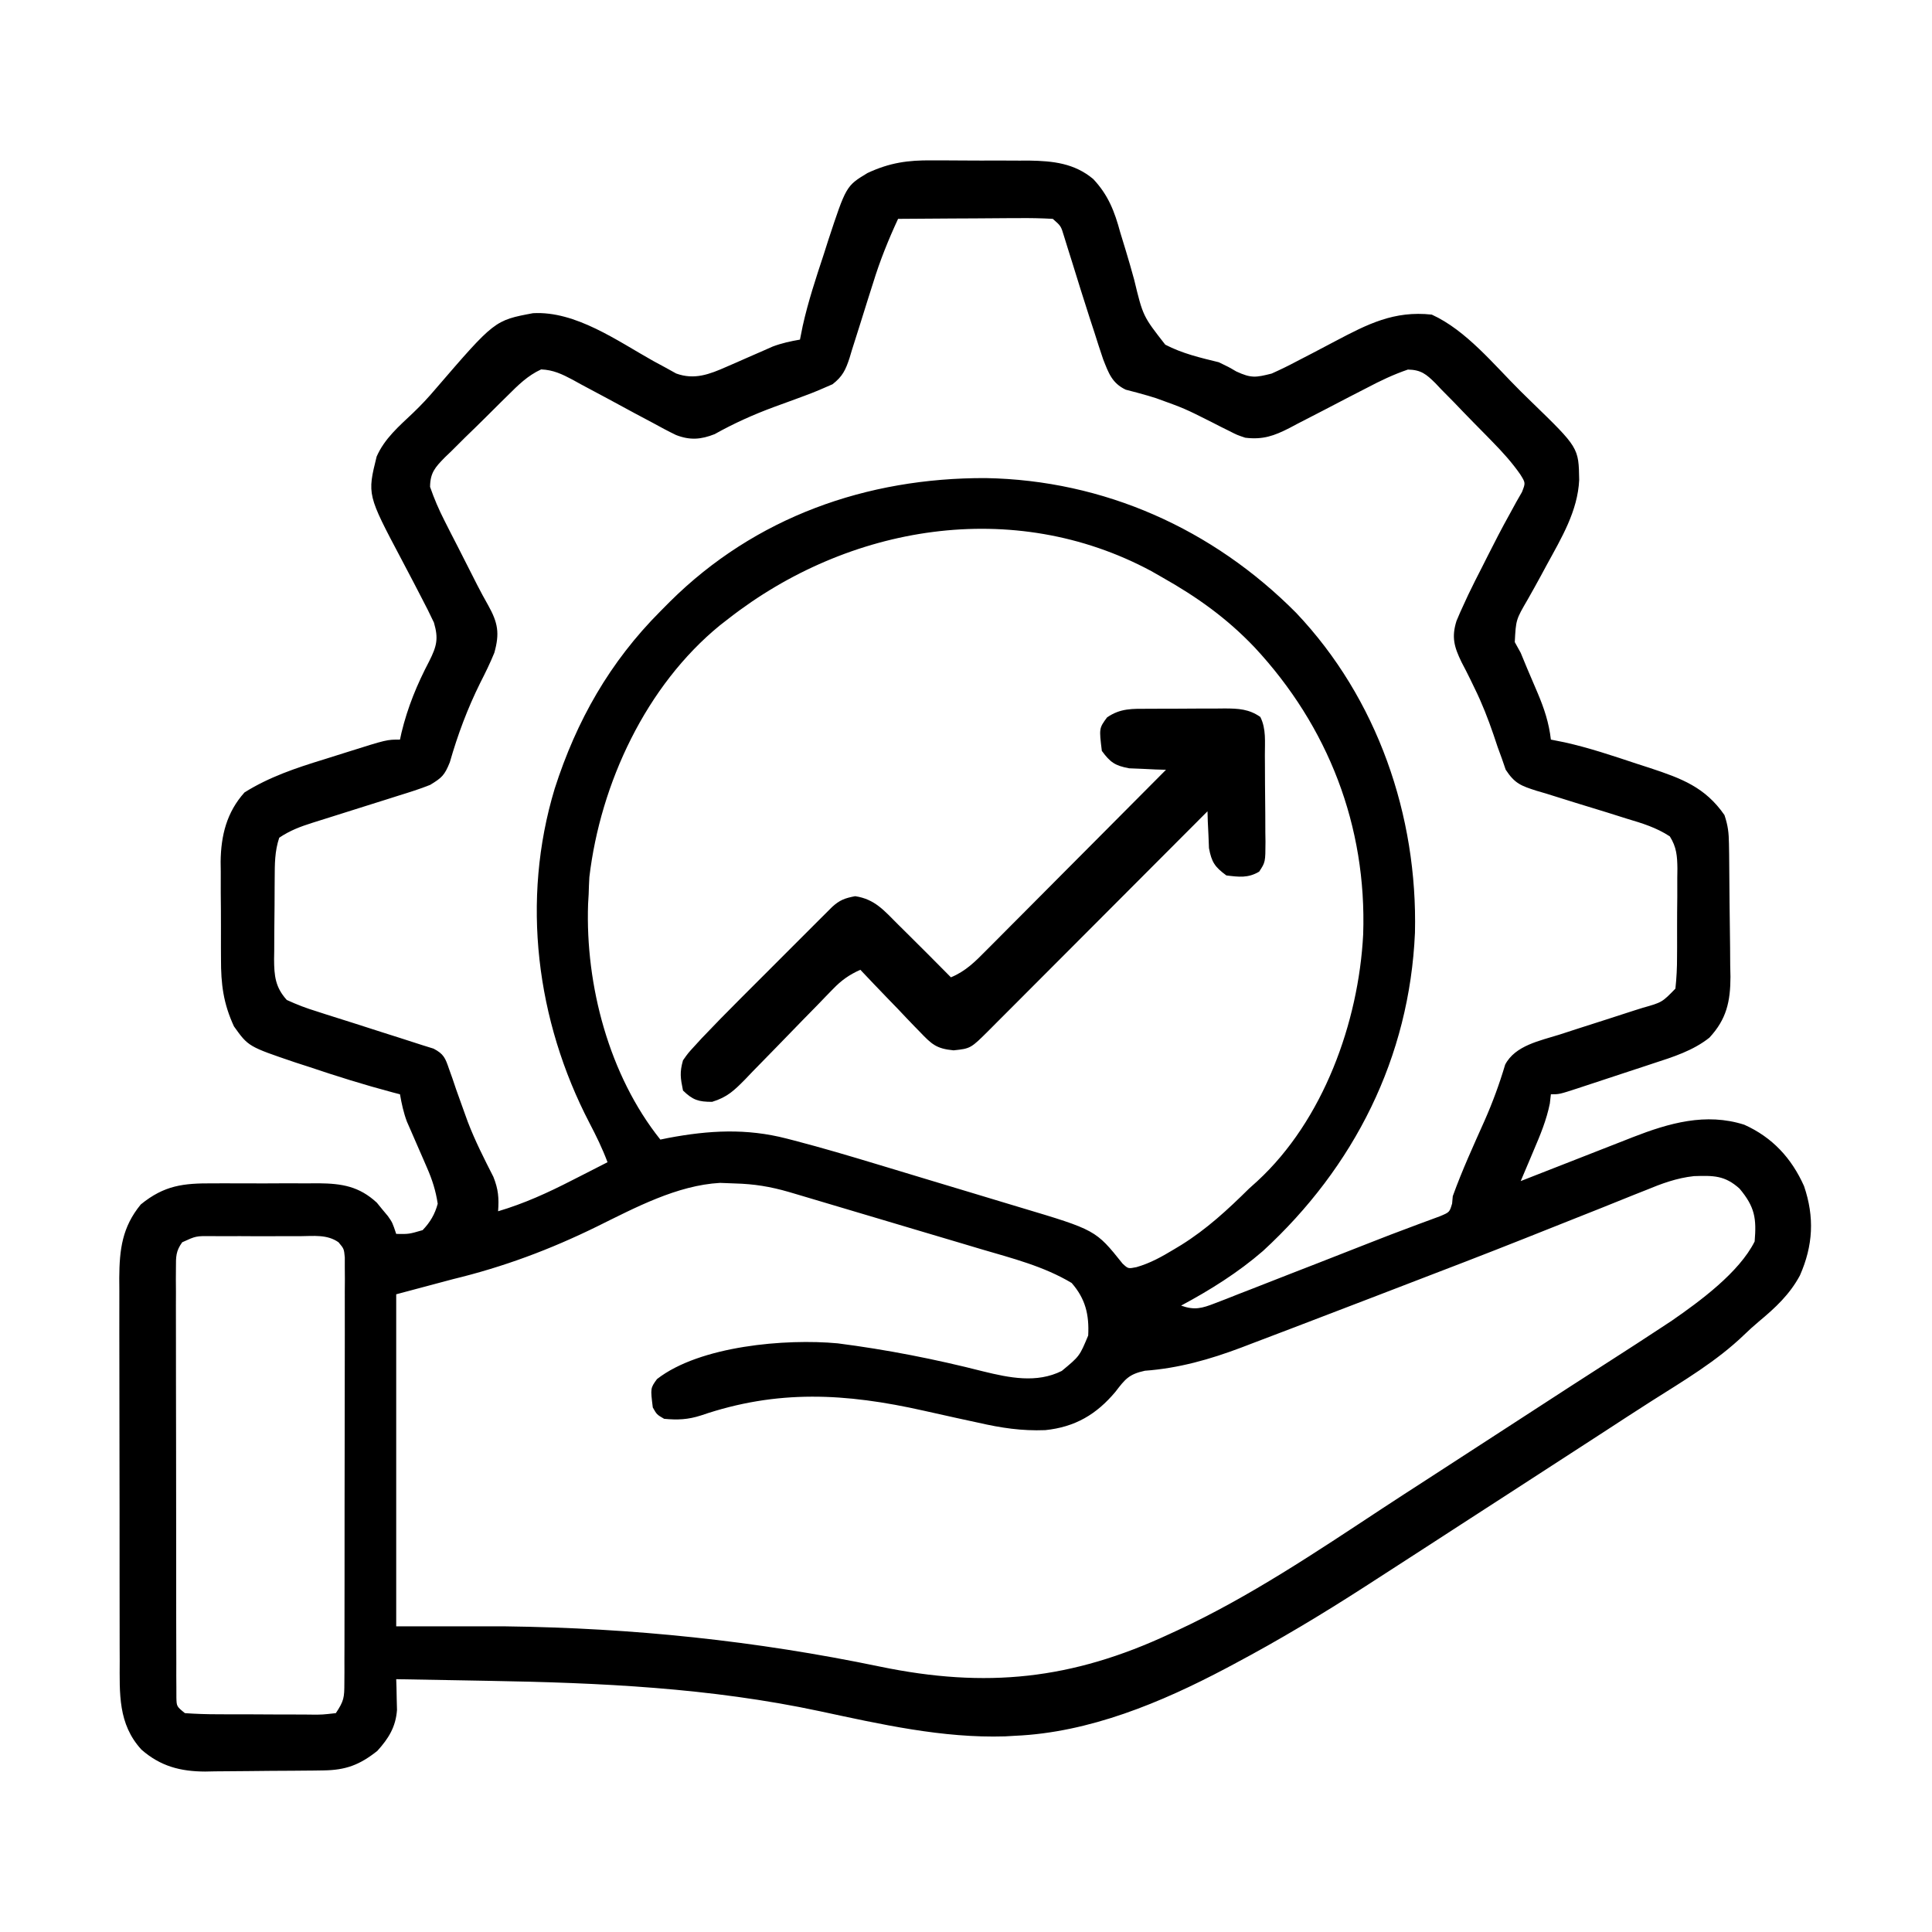
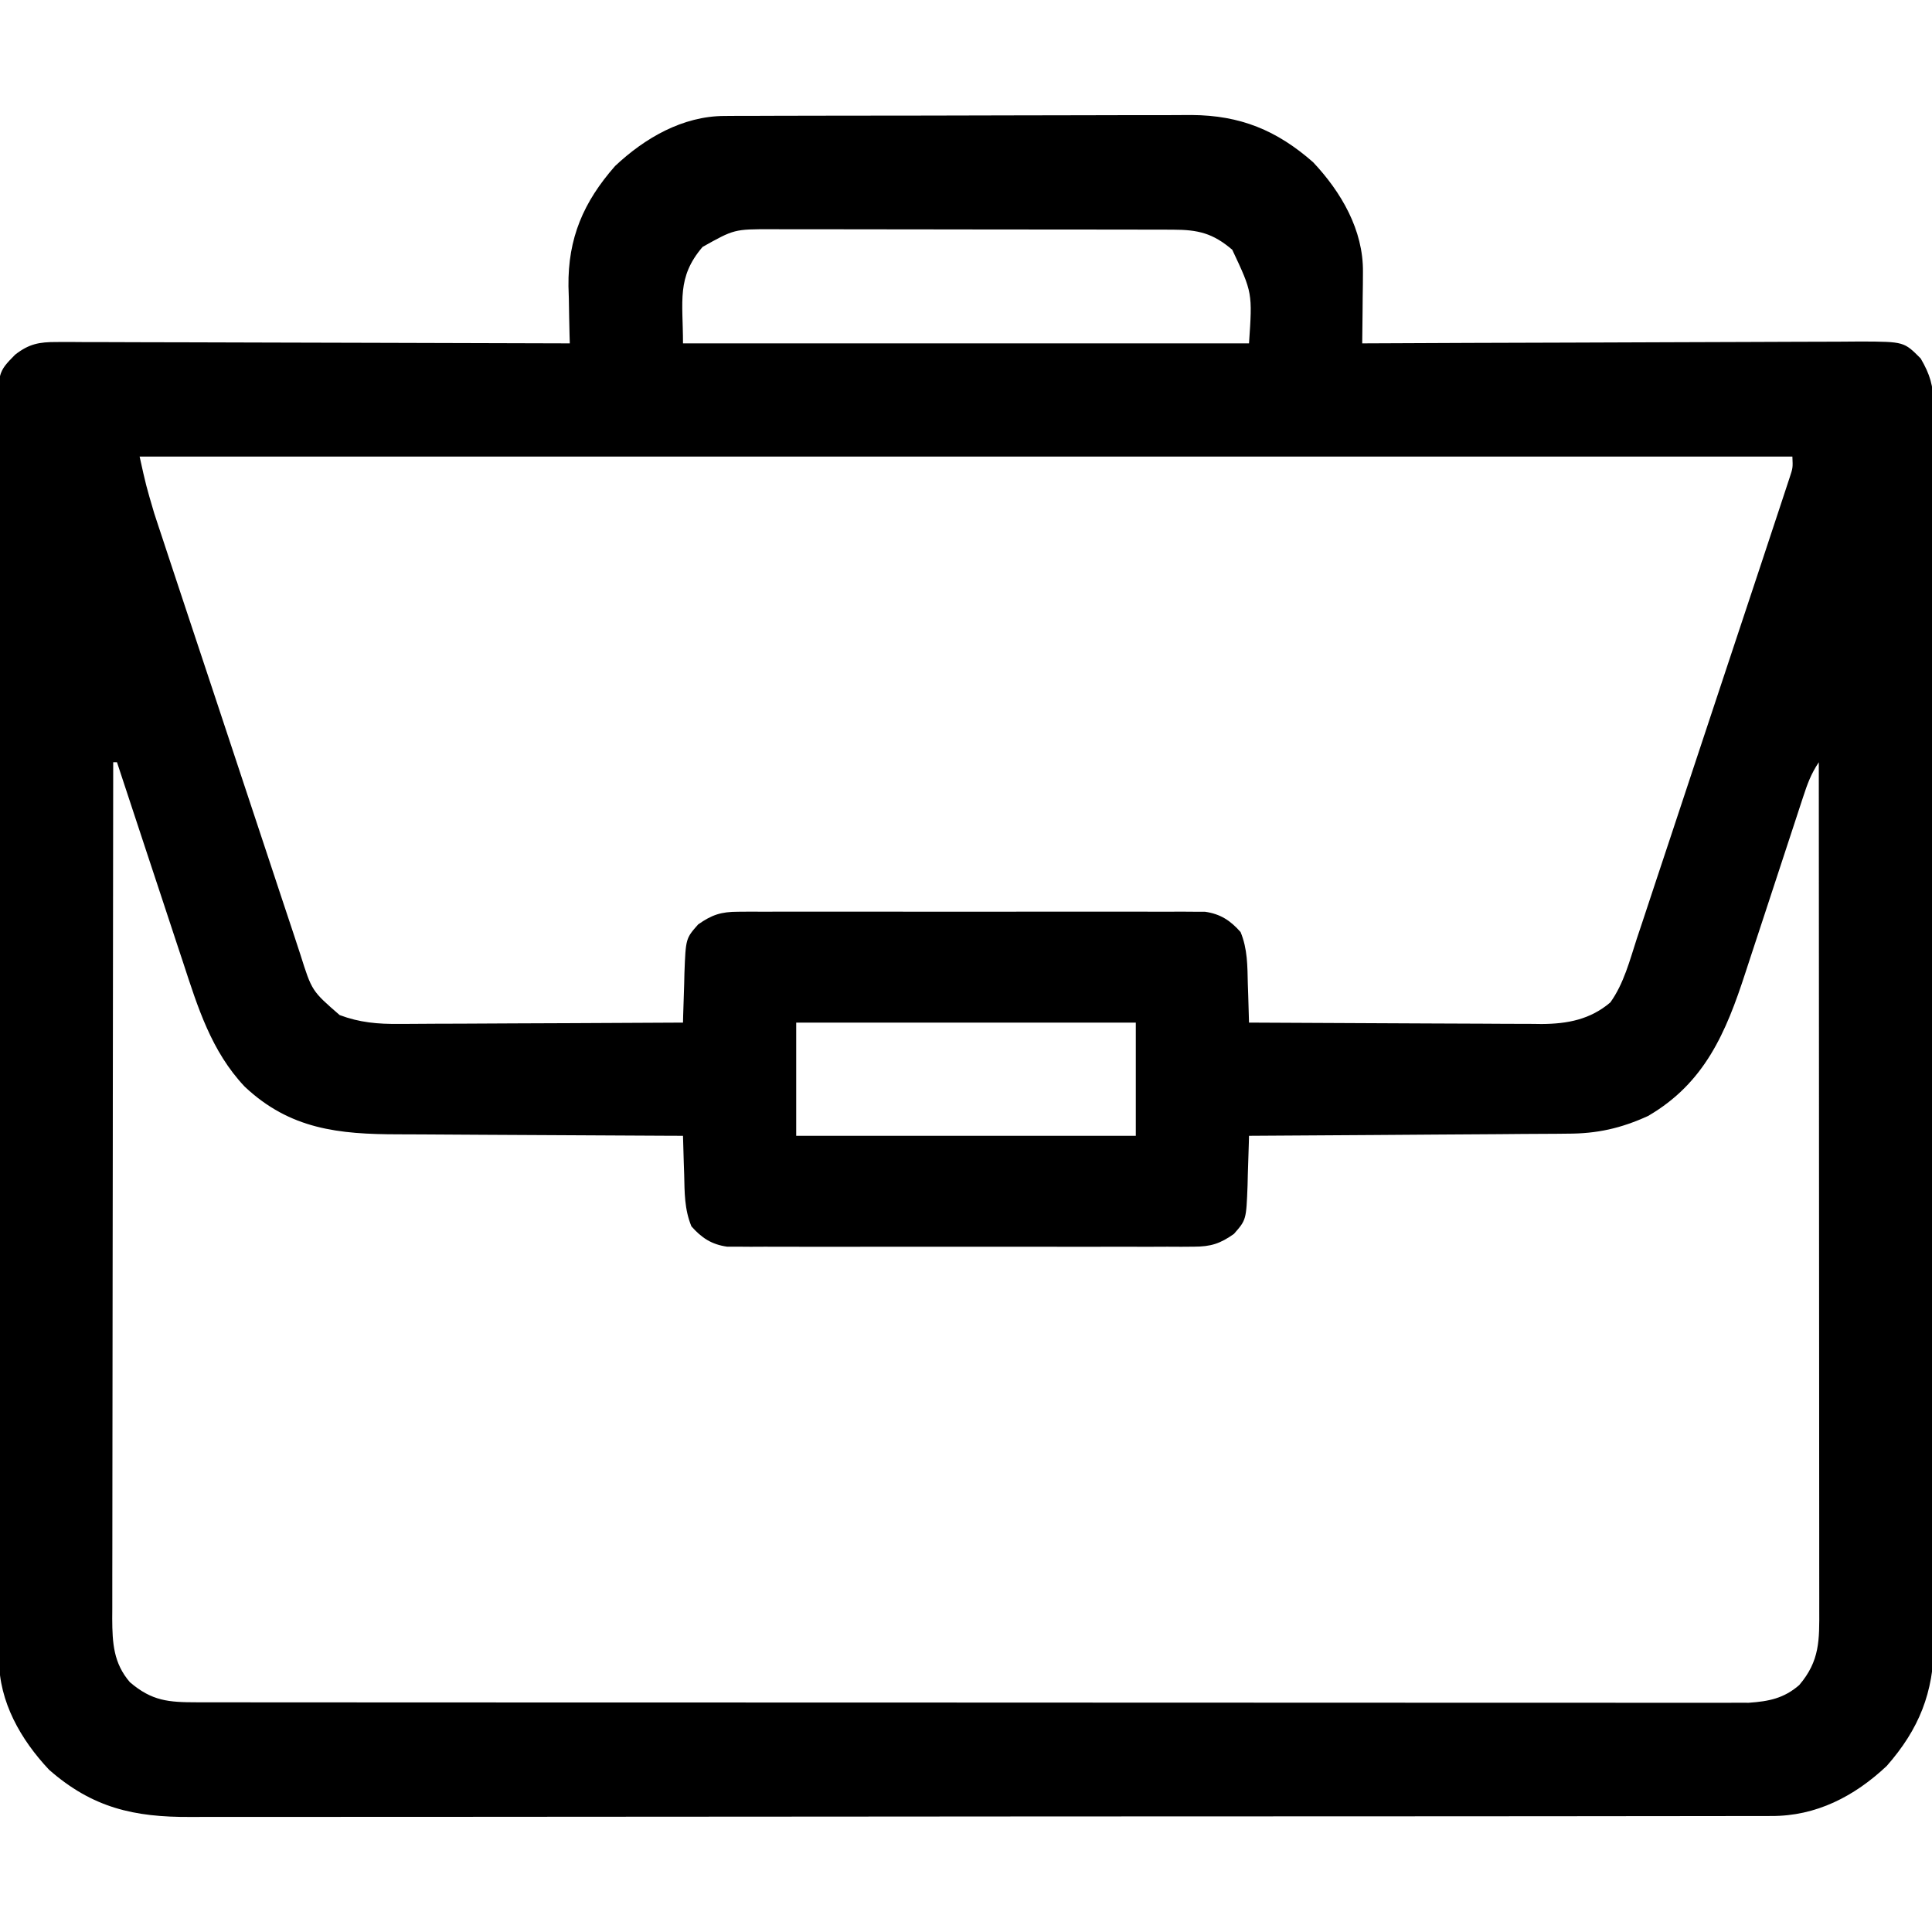
<svg xmlns="http://www.w3.org/2000/svg" version="1.1" width="512" height="512">
-   <path d="M0 0 C1.384 -0.002 1.384 -0.002 2.796 -0.004 C4.733 -0.003 6.67 0.009 8.607 0.03 C11.554 0.059 14.5 0.05 17.447 0.037 C19.34 0.043 21.232 0.052 23.125 0.062 C24.432 0.058 24.432 0.058 25.765 0.054 C32.067 0.15 37.755 0.767 42.724 4.951 C46.702 9.189 48.373 13.529 49.863 19.062 C50.36 20.699 50.861 22.335 51.363 23.971 C52.127 26.514 52.871 29.057 53.564 31.62 C55.893 41.279 55.893 41.279 61.804 48.837 C66.33 51.188 71.068 52.295 75.996 53.496 C78.588 54.742 78.588 54.742 80.621 55.934 C84.605 57.778 85.814 57.545 89.996 56.496 C92.344 55.444 94.568 54.363 96.828 53.152 C98.135 52.476 99.441 51.8 100.748 51.125 C102.778 50.064 104.805 48.998 106.829 47.925 C115.407 43.398 122.43 39.78 132.434 40.871 C141.597 45.051 148.884 54.148 155.985 61.19 C156.959 62.152 157.937 63.11 158.92 64.063 C171.36 76.136 171.36 76.136 171.496 84.684 C171.112 92.938 166.793 100.074 162.922 107.168 C162.097 108.695 162.097 108.695 161.255 110.253 C160.134 112.313 158.995 114.362 157.835 116.399 C154.733 121.73 154.733 121.73 154.426 127.66 C154.944 128.596 155.462 129.532 155.996 130.496 C156.573 131.855 157.136 133.22 157.688 134.59 C158.624 136.803 159.566 139.013 160.518 141.219 C162.244 145.316 163.481 149.037 163.996 153.496 C165.199 153.736 166.401 153.976 167.641 154.223 C174.127 155.667 180.384 157.775 186.684 159.871 C188.479 160.451 188.479 160.451 190.311 161.043 C198.598 163.792 204.87 166.092 209.996 173.496 C210.941 176.332 211.143 178.171 211.189 181.116 C211.213 182.518 211.213 182.518 211.238 183.949 C211.282 188.23 211.323 192.51 211.346 196.791 C211.363 199.044 211.39 201.297 211.428 203.55 C211.483 206.807 211.505 210.063 211.52 213.32 C211.542 214.32 211.565 215.319 211.588 216.348 C211.569 222.907 210.553 227.599 205.996 232.496 C201.657 235.939 196.375 237.606 191.164 239.293 C190.446 239.531 189.728 239.77 188.989 240.016 C187.487 240.513 185.983 241.007 184.479 241.498 C182.17 242.251 179.865 243.015 177.561 243.781 C176.095 244.265 174.63 244.748 173.164 245.23 C172.475 245.459 171.785 245.687 171.075 245.922 C166.23 247.496 166.23 247.496 163.996 247.496 C163.905 248.303 163.813 249.11 163.719 249.941 C162.82 254.361 161.202 258.238 159.434 262.371 C158.94 263.547 158.94 263.547 158.436 264.746 C157.628 266.665 156.813 268.581 155.996 270.496 C157.577 269.876 157.577 269.876 159.19 269.243 C163.123 267.7 167.057 266.162 170.992 264.625 C172.691 263.96 174.389 263.295 176.087 262.628 C178.536 261.667 180.987 260.71 183.438 259.754 C184.189 259.458 184.94 259.162 185.714 258.857 C195.278 255.137 205.05 252.301 215.246 255.559 C222.703 258.907 227.777 264.422 231.086 271.824 C233.889 280.053 233.493 287.563 229.996 295.496 C227.299 300.535 223.477 304.076 219.121 307.703 C217.77 308.843 216.452 310.025 215.184 311.258 C207.883 318.279 199.198 323.378 190.687 328.782 C186.373 331.53 182.092 334.328 177.809 337.121 C169.572 342.478 161.324 347.819 153.073 353.153 C150.257 354.974 147.443 356.795 144.628 358.616 C143.208 359.536 141.787 360.455 140.366 361.374 C136.847 363.65 133.33 365.928 129.816 368.211 C125.549 370.982 121.274 373.741 116.996 376.496 C116.235 376.988 115.475 377.479 114.691 377.985 C103.366 385.288 91.899 392.175 79.996 398.496 C79.309 398.862 78.622 399.228 77.915 399.605 C60.738 408.685 41.673 416.651 21.996 417.496 C20.683 417.573 20.683 417.573 19.344 417.652 C2.761 418.165 -13.574 414.445 -29.691 410.996 C-58.802 404.772 -87.888 403.442 -117.566 402.934 C-119.946 402.89 -122.326 402.847 -124.705 402.803 C-130.471 402.697 -136.238 402.595 -142.004 402.496 C-141.979 403.239 -141.955 403.981 -141.929 404.746 C-141.91 405.727 -141.891 406.708 -141.871 407.719 C-141.846 408.688 -141.822 409.658 -141.796 410.656 C-142.126 415.162 -144.021 418.194 -147.004 421.496 C-151.687 425.223 -155.389 426.594 -161.278 426.673 C-162.113 426.686 -162.948 426.699 -163.808 426.712 C-165.15 426.723 -165.15 426.723 -166.52 426.734 C-167.449 426.742 -168.379 426.751 -169.337 426.759 C-171.304 426.773 -173.271 426.783 -175.238 426.791 C-177.241 426.803 -179.245 426.823 -181.249 426.853 C-184.152 426.896 -187.054 426.912 -189.957 426.922 C-190.844 426.939 -191.73 426.957 -192.644 426.975 C-199.207 426.952 -204.513 425.563 -209.531 421.155 C-215.755 414.364 -215.298 406.279 -215.279 397.629 C-215.284 396.451 -215.289 395.273 -215.294 394.059 C-215.306 390.844 -215.308 387.629 -215.305 384.414 C-215.304 381.723 -215.309 379.032 -215.314 376.341 C-215.325 369.988 -215.326 363.636 -215.32 357.283 C-215.314 350.746 -215.326 344.208 -215.347 337.671 C-215.365 332.043 -215.371 326.414 -215.368 320.786 C-215.366 317.431 -215.37 314.077 -215.382 310.722 C-215.395 306.979 -215.388 303.236 -215.376 299.492 C-215.384 298.391 -215.392 297.29 -215.399 296.156 C-215.348 288.625 -214.631 282.692 -209.691 276.684 C-203.428 271.585 -198.368 271.048 -190.566 271.098 C-189.568 271.095 -188.57 271.092 -187.541 271.089 C-185.437 271.087 -183.332 271.092 -181.228 271.105 C-178.015 271.121 -174.803 271.105 -171.59 271.086 C-169.54 271.088 -167.491 271.092 -165.441 271.098 C-164.485 271.092 -163.529 271.086 -162.543 271.079 C-156.382 271.144 -151.849 271.872 -147.141 276.215 C-146.662 276.803 -146.184 277.39 -145.691 277.996 C-145.2 278.584 -144.709 279.172 -144.203 279.777 C-143.004 281.496 -143.004 281.496 -142.004 284.496 C-138.635 284.553 -138.635 284.553 -135.004 283.496 C-133.01 281.418 -131.749 279.278 -131.004 276.496 C-131.516 273.098 -132.44 270.167 -133.816 267.027 C-134.17 266.209 -134.523 265.39 -134.887 264.547 C-135.255 263.705 -135.624 262.863 -136.004 261.996 C-136.738 260.321 -137.467 258.644 -138.191 256.965 C-138.515 256.227 -138.839 255.489 -139.172 254.729 C-140.063 252.337 -140.567 250.007 -141.004 247.496 C-141.644 247.33 -142.285 247.163 -142.944 246.991 C-150.476 244.99 -157.871 242.677 -165.254 240.184 C-166.952 239.635 -166.952 239.635 -168.684 239.076 C-181.196 234.835 -181.196 234.835 -185.004 229.496 C-187.822 223.388 -188.46 218.3 -188.438 211.625 C-188.443 210.703 -188.448 209.781 -188.453 208.832 C-188.46 206.893 -188.459 204.954 -188.45 203.015 C-188.441 200.07 -188.47 197.127 -188.502 194.182 C-188.504 192.288 -188.503 190.394 -188.5 188.5 C-188.517 187.196 -188.517 187.196 -188.534 185.867 C-188.456 178.937 -186.935 172.755 -182.203 167.494 C-175.64 163.388 -168.597 161.028 -161.245 158.771 C-159.108 158.115 -156.978 157.438 -154.848 156.758 C-144.508 153.496 -144.508 153.496 -141.004 153.496 C-140.869 152.876 -140.733 152.256 -140.594 151.617 C-138.944 144.831 -136.483 138.873 -133.254 132.713 C-131.251 128.729 -130.762 126.74 -132.004 122.496 C-133.059 120.234 -134.181 118.003 -135.348 115.797 C-136.024 114.492 -136.7 113.186 -137.375 111.881 C-138.435 109.848 -139.499 107.818 -140.575 105.793 C-149.686 88.586 -149.686 88.586 -147.191 78.496 C-145.105 73.726 -141.269 70.458 -137.547 66.93 C-135.407 64.882 -133.474 62.818 -131.566 60.559 C-115.923 42.401 -115.923 42.401 -105.754 40.496 C-94.437 39.857 -83.359 47.863 -73.881 53.158 C-72.822 53.73 -71.763 54.302 -70.672 54.891 C-69.726 55.415 -68.78 55.939 -67.805 56.48 C-62.973 58.233 -58.974 56.687 -54.438 54.684 C-53.622 54.33 -52.807 53.977 -51.967 53.613 C-51.133 53.245 -50.3 52.876 -49.441 52.496 C-47.775 51.762 -46.107 51.033 -44.438 50.309 C-43.706 49.985 -42.974 49.661 -42.22 49.328 C-39.835 48.433 -37.511 47.932 -35.004 47.496 C-34.642 45.69 -34.642 45.69 -34.273 43.848 C-32.834 37.389 -30.765 31.149 -28.691 24.871 C-28.313 23.683 -27.935 22.494 -27.545 21.27 C-22.763 6.771 -22.763 6.771 -17.116 3.354 C-11.274 0.625 -6.408 -0.083 0 0 Z M-9.004 15.496 C-11.591 21.073 -13.823 26.613 -15.625 32.488 C-16.09 33.949 -16.555 35.41 -17.021 36.871 C-17.738 39.133 -18.449 41.397 -19.147 43.665 C-19.831 45.883 -20.539 48.092 -21.25 50.301 C-21.452 50.979 -21.655 51.657 -21.863 52.356 C-22.899 55.516 -23.72 57.277 -26.38 59.329 C-28.817 60.413 -31.229 61.451 -33.734 62.363 C-35.064 62.856 -35.064 62.856 -36.42 63.359 C-38.248 64.027 -40.076 64.693 -41.904 65.359 C-47.389 67.395 -52.504 69.683 -57.611 72.547 C-61.231 73.982 -64.156 74.213 -67.846 72.782 C-69.961 71.759 -72.014 70.659 -74.07 69.523 C-75.623 68.699 -77.176 67.874 -78.729 67.049 C-81.155 65.74 -83.579 64.427 -86.003 63.111 C-88.352 61.841 -90.711 60.588 -93.07 59.336 C-93.791 58.937 -94.512 58.538 -95.255 58.127 C-98.063 56.641 -100.395 55.52 -103.598 55.394 C-107.158 57.025 -109.698 59.559 -112.434 62.289 C-113.028 62.873 -113.623 63.456 -114.235 64.058 C-115.486 65.292 -116.731 66.533 -117.972 67.778 C-119.875 69.679 -121.805 71.55 -123.738 73.42 C-124.951 74.625 -126.162 75.831 -127.371 77.039 C-127.951 77.596 -128.531 78.152 -129.129 78.725 C-131.693 81.35 -132.998 82.781 -133.031 86.525 C-131.947 89.659 -130.711 92.533 -129.203 95.488 C-128.355 97.165 -128.355 97.165 -127.49 98.875 C-126.897 100.029 -126.303 101.182 -125.691 102.371 C-125.109 103.517 -124.527 104.663 -123.928 105.844 C-123.074 107.524 -123.074 107.524 -122.203 109.238 C-121.654 110.322 -121.106 111.406 -120.541 112.522 C-119.613 114.317 -118.66 116.098 -117.659 117.853 C-115.033 122.539 -114.547 125.314 -116.004 130.496 C-117.113 133.24 -118.41 135.861 -119.754 138.496 C-123.152 145.367 -125.688 152.157 -127.801 159.52 C-129.192 162.96 -129.882 163.594 -133.004 165.496 C-135.751 166.597 -138.557 167.471 -141.383 168.344 C-142.191 168.601 -143 168.858 -143.833 169.124 C-146.408 169.943 -148.987 170.751 -151.566 171.559 C-154.149 172.37 -156.731 173.184 -159.311 174.004 C-160.914 174.513 -162.519 175.018 -164.125 175.517 C-167.437 176.566 -170.094 177.556 -173.004 179.496 C-174.214 183.128 -174.185 186.487 -174.207 190.27 C-174.213 191.03 -174.218 191.791 -174.224 192.575 C-174.234 194.184 -174.24 195.793 -174.244 197.401 C-174.254 199.855 -174.285 202.308 -174.316 204.762 C-174.323 206.327 -174.328 207.892 -174.332 209.457 C-174.344 210.187 -174.357 210.918 -174.369 211.67 C-174.35 216.134 -174.04 219.14 -171.004 222.496 C-168.291 223.742 -165.842 224.677 -163.012 225.539 C-161.837 225.921 -161.837 225.921 -160.639 226.31 C-158.141 227.119 -155.635 227.902 -153.129 228.684 C-150.632 229.482 -148.136 230.285 -145.64 231.089 C-144.089 231.586 -142.536 232.08 -140.982 232.568 C-138.985 233.198 -136.994 233.845 -135.004 234.496 C-134.05 234.793 -133.095 235.089 -132.112 235.395 C-129.4 236.811 -128.99 237.894 -128.012 240.758 C-127.702 241.623 -127.393 242.488 -127.074 243.379 C-126.762 244.304 -126.45 245.23 -126.129 246.184 C-125.449 248.097 -124.764 250.008 -124.074 251.918 C-123.733 252.863 -123.392 253.809 -123.04 254.783 C-121.12 259.811 -118.696 264.576 -116.254 269.367 C-114.936 272.665 -114.749 274.981 -115.004 278.496 C-108.098 276.447 -101.838 273.598 -95.441 270.309 C-94.528 269.845 -93.615 269.382 -92.674 268.904 C-90.448 267.774 -88.224 266.638 -86.004 265.496 C-87.348 261.898 -88.99 258.532 -90.771 255.131 C-104.902 227.97 -108.954 196.08 -100.004 166.496 C-94.208 148.442 -85.407 132.944 -72.004 119.496 C-71.165 118.65 -70.326 117.805 -69.461 116.934 C-46.86 94.512 -17.33 84.091 14.196 84.193 C45.589 84.745 74.41 97.662 96.491 119.909 C118.011 142.602 128.711 173.652 127.975 204.679 C126.536 237.74 111.893 266.766 87.696 289.021 C81.127 294.722 73.65 299.402 65.996 303.496 C69.558 304.766 71.509 304.226 74.986 302.869 C75.978 302.488 76.97 302.107 77.993 301.714 C79.597 301.078 79.597 301.078 81.234 300.43 C82.904 299.783 82.904 299.783 84.607 299.123 C88.178 297.737 91.743 296.335 95.309 294.934 C97.668 294.015 100.028 293.098 102.389 292.182 C106.915 290.423 111.435 288.65 115.952 286.867 C119.613 285.422 123.281 284.008 126.974 282.645 C127.687 282.377 128.399 282.109 129.133 281.833 C130.937 281.156 132.746 280.493 134.555 279.832 C137.143 278.75 137.143 278.75 137.819 276.46 C137.907 275.488 137.907 275.488 137.996 274.496 C140.451 267.686 143.474 261.087 146.424 254.481 C148.571 249.622 150.365 244.73 151.879 239.633 C154.54 234.543 161.12 233.305 166.254 231.684 C167.865 231.16 169.475 230.637 171.086 230.113 C173.611 229.301 176.137 228.491 178.664 227.685 C181.113 226.9 183.558 226.105 186.004 225.309 C186.76 225.071 187.516 224.833 188.296 224.589 C193.466 223.128 193.466 223.128 196.996 219.496 C197.307 216.602 197.44 213.927 197.43 211.031 C197.435 210.202 197.44 209.372 197.446 208.517 C197.452 206.763 197.451 205.008 197.442 203.254 C197.434 200.572 197.462 197.891 197.494 195.209 C197.496 193.504 197.495 191.799 197.492 190.094 C197.509 188.892 197.509 188.892 197.526 187.666 C197.485 184.348 197.304 181.985 195.516 179.148 C191.941 176.805 188.257 175.686 184.18 174.473 C182.429 173.921 180.678 173.369 178.928 172.816 C176.176 171.963 173.423 171.118 170.665 170.283 C167.997 169.47 165.338 168.63 162.68 167.785 C161.855 167.544 161.03 167.303 160.18 167.055 C156.112 165.747 154.432 165.162 152.022 161.479 C151.684 160.495 151.345 159.51 150.996 158.496 C150.631 157.501 150.266 156.506 149.891 155.48 C149.534 154.413 149.176 153.346 148.809 152.246 C147.347 147.979 145.779 143.946 143.789 139.898 C143.411 139.116 143.033 138.333 142.643 137.526 C141.895 135.998 141.122 134.48 140.323 132.978 C138.378 128.966 137.624 126.398 138.977 122.066 C139.61 120.526 140.285 119.002 140.996 117.496 C141.36 116.707 141.723 115.918 142.098 115.106 C143.292 112.608 144.542 110.145 145.809 107.684 C146.247 106.812 146.686 105.941 147.137 105.043 C149.061 101.228 151.007 97.437 153.09 93.707 C153.657 92.668 154.224 91.629 154.809 90.559 C155.31 89.683 155.811 88.808 156.328 87.906 C157.292 85.464 157.292 85.464 155.885 83.22 C153.672 80.029 151.151 77.271 148.445 74.504 C147.909 73.954 147.372 73.404 146.82 72.837 C145.689 71.683 144.555 70.531 143.418 69.383 C141.683 67.621 139.974 65.836 138.264 64.051 C137.159 62.93 136.053 61.81 134.945 60.691 C134.439 60.155 133.932 59.619 133.411 59.066 C130.967 56.652 129.604 55.509 126.113 55.433 C122.264 56.746 118.774 58.415 115.184 60.312 C113.681 61.084 112.178 61.856 110.676 62.627 C108.33 63.843 105.987 65.063 103.646 66.288 C101.372 67.473 99.091 68.643 96.809 69.812 C95.768 70.366 95.768 70.366 94.706 70.93 C90.644 73.002 87.664 74.069 82.996 73.496 C80.825 72.765 80.825 72.765 78.816 71.738 C78.06 71.363 77.303 70.989 76.524 70.603 C75.731 70.196 74.938 69.79 74.121 69.371 C66.93 65.75 66.93 65.75 59.371 63.02 C58.294 62.689 58.294 62.689 57.195 62.352 C55.246 61.783 53.282 61.27 51.316 60.762 C47.677 59.012 46.789 56.368 45.344 52.711 C44.532 50.316 43.75 47.91 42.996 45.496 C42.601 44.291 42.207 43.085 41.8 41.843 C40.199 36.906 38.661 31.949 37.127 26.99 C36.75 25.792 36.373 24.594 35.984 23.359 C35.65 22.28 35.315 21.2 34.97 20.087 C34.156 17.381 34.156 17.381 31.996 15.496 C28.911 15.321 25.916 15.265 22.832 15.301 C21.925 15.304 21.018 15.306 20.083 15.309 C17.179 15.321 14.275 15.346 11.371 15.371 C9.405 15.381 7.439 15.39 5.473 15.398 C0.647 15.421 -4.178 15.455 -9.004 15.496 Z M-54.004 121.496 C-54.722 122.053 -55.44 122.61 -56.18 123.184 C-75.798 139.191 -87.871 165.098 -90.816 189.934 C-90.902 191.453 -90.965 192.974 -91.004 194.496 C-91.079 195.78 -91.079 195.78 -91.156 197.09 C-91.896 218.622 -85.582 242.503 -72.004 259.496 C-71.3 259.352 -70.596 259.207 -69.871 259.059 C-59.118 257.037 -49.205 256.474 -38.533 259.23 C-37.842 259.409 -37.151 259.587 -36.439 259.77 C-29.003 261.712 -21.64 263.894 -14.285 266.121 C-12.847 266.554 -11.41 266.987 -9.972 267.42 C-6.993 268.319 -4.015 269.22 -1.038 270.123 C2.756 271.274 6.554 272.414 10.352 273.552 C13.308 274.439 16.262 275.333 19.216 276.229 C20.615 276.652 22.016 277.073 23.416 277.492 C43.368 283.461 43.368 283.461 50.496 292.371 C51.973 293.739 51.973 293.739 54.148 293.309 C57.785 292.271 60.845 290.561 64.059 288.621 C64.715 288.225 65.372 287.83 66.049 287.422 C72.805 283.209 78.354 278.071 83.996 272.496 C84.723 271.841 85.45 271.186 86.199 270.512 C103.673 254.414 113.038 228.438 114.25 205.168 C115.24 176.442 105.001 150.014 85.461 129.036 C78.14 121.343 70.24 115.703 60.996 110.496 C60.04 109.95 59.083 109.403 58.098 108.84 C21.517 89.197 -22.165 96.597 -54.004 121.496 Z M189.031 272.949 C188.1 273.317 187.169 273.684 186.21 274.063 C183.153 275.274 180.106 276.51 177.059 277.746 C174.903 278.604 172.746 279.46 170.588 280.314 C166.051 282.111 161.517 283.915 156.985 285.724 C146.609 289.853 136.182 293.849 125.755 297.847 C122.539 299.081 119.325 300.318 116.112 301.556 C110.077 303.879 104.037 306.19 97.996 308.496 C96.92 308.908 95.843 309.32 94.734 309.745 C91.482 310.987 88.228 312.223 84.973 313.457 C83.99 313.833 83.007 314.21 81.994 314.598 C73.636 317.751 65.354 320.106 56.398 320.758 C52.203 321.668 51.191 322.946 48.621 326.309 C43.581 332.33 37.903 335.685 29.996 336.496 C23.764 336.74 18.321 335.913 12.258 334.527 C10.365 334.117 8.473 333.706 6.58 333.297 C3.648 332.653 0.717 332.004 -2.211 331.341 C-22.89 326.691 -40.991 325.668 -61.254 332.609 C-64.678 333.713 -67.429 333.833 -71.004 333.496 C-72.941 332.371 -72.941 332.371 -74.004 330.496 C-74.644 325.376 -74.644 325.376 -72.891 322.965 C-61.546 314.133 -38.755 312.214 -25.004 313.496 C-12.012 315.161 0.824 317.681 13.513 320.921 C20.501 322.634 27.736 324.126 34.371 320.809 C39.089 316.912 39.089 316.912 41.379 311.422 C41.661 305.886 40.662 301.703 36.996 297.496 C29.584 293.062 21.269 290.971 13.043 288.547 C11.494 288.085 9.946 287.622 8.398 287.159 C4.344 285.948 0.288 284.745 -3.769 283.545 C-7.084 282.563 -10.397 281.574 -13.709 280.585 C-20.555 278.542 -27.401 276.502 -34.251 274.474 C-35.462 274.115 -36.672 273.756 -37.919 273.387 C-42.879 271.955 -47.114 271.255 -52.316 271.121 C-53.591 271.072 -54.866 271.023 -56.18 270.973 C-67.575 271.601 -78.7 277.552 -88.757 282.515 C-101.215 288.631 -113.499 293.228 -127.004 296.496 C-131.954 297.816 -136.904 299.136 -142.004 300.496 C-142.004 329.536 -142.004 358.576 -142.004 388.496 C-132.434 388.496 -122.864 388.496 -113.004 388.496 C-79.239 388.935 -46.858 392.297 -13.808 399.16 C14.313 404.982 36.996 402.622 62.996 390.496 C63.679 390.182 64.362 389.867 65.065 389.543 C84.198 380.643 101.764 368.818 119.344 357.239 C123.111 354.763 126.896 352.315 130.684 349.871 C136.795 345.923 142.897 341.963 148.996 337.996 C155.221 333.948 161.449 329.904 167.684 325.871 C168.369 325.427 169.054 324.983 169.76 324.526 C173.316 322.224 176.877 319.931 180.445 317.648 C184.647 314.958 188.83 312.241 192.996 309.496 C194.004 308.832 195.012 308.168 196.051 307.484 C203.444 302.373 213.886 294.716 217.996 286.496 C218.505 280.389 218.074 277.366 213.996 272.496 C210.059 268.943 207.051 269.028 201.92 269.18 C197.288 269.681 193.313 271.175 189.031 272.949 Z M-198.717 286.712 C-200.42 289.073 -200.379 290.538 -200.378 293.437 C-200.385 294.456 -200.392 295.476 -200.399 296.526 C-200.392 297.643 -200.384 298.761 -200.376 299.912 C-200.38 301.09 -200.384 302.267 -200.387 303.48 C-200.394 306.71 -200.387 309.939 -200.374 313.168 C-200.363 316.545 -200.367 319.922 -200.369 323.299 C-200.37 328.969 -200.358 334.639 -200.34 340.309 C-200.319 346.87 -200.315 353.43 -200.322 359.99 C-200.327 366.297 -200.322 372.603 -200.31 378.909 C-200.306 381.595 -200.305 384.281 -200.307 386.968 C-200.307 390.715 -200.295 394.462 -200.279 398.209 C-200.281 399.329 -200.284 400.448 -200.286 401.602 C-200.279 402.618 -200.272 403.635 -200.265 404.682 C-200.263 405.569 -200.26 406.455 -200.258 407.369 C-200.2 409.712 -200.2 409.712 -198.004 411.496 C-195.014 411.708 -192.12 411.8 -189.129 411.797 C-188.249 411.801 -187.368 411.805 -186.461 411.81 C-184.599 411.816 -182.736 411.816 -180.873 411.812 C-178.015 411.809 -175.158 411.832 -172.301 411.857 C-170.493 411.86 -168.686 411.86 -166.879 411.859 C-165.591 411.873 -165.591 411.873 -164.278 411.887 C-161.623 411.902 -161.623 411.902 -158.004 411.496 C-155.838 408.247 -155.752 407.353 -155.743 403.6 C-155.733 402.086 -155.733 402.086 -155.722 400.541 C-155.724 399.434 -155.727 398.328 -155.729 397.188 C-155.724 396.021 -155.719 394.855 -155.714 393.654 C-155.7 389.789 -155.701 385.924 -155.703 382.059 C-155.7 380.056 -155.697 378.054 -155.694 376.052 C-155.683 369.756 -155.682 363.461 -155.688 357.165 C-155.694 350.667 -155.682 344.17 -155.661 337.672 C-155.643 332.095 -155.637 326.517 -155.64 320.94 C-155.642 317.608 -155.638 314.277 -155.626 310.945 C-155.613 307.231 -155.62 303.518 -155.632 299.805 C-155.624 298.698 -155.616 297.592 -155.608 296.451 C-155.619 294.937 -155.619 294.937 -155.63 293.392 C-155.629 292.075 -155.629 292.075 -155.629 290.731 C-155.843 288.441 -155.843 288.441 -157.291 286.714 C-160.302 284.573 -163.94 285.071 -167.504 285.098 C-168.752 285.093 -168.752 285.093 -170.025 285.089 C-171.784 285.087 -173.542 285.092 -175.301 285.105 C-177.994 285.121 -180.686 285.105 -183.379 285.086 C-185.087 285.088 -186.796 285.092 -188.504 285.098 C-189.31 285.092 -190.117 285.086 -190.947 285.079 C-195.071 285.043 -195.071 285.043 -198.717 286.712 Z " fill="#000000" transform="translate(247.0039,42.50391)" />
-   <path d="M0 0 C0.72 -0.003 1.44 -0.007 2.182 -0.01 C3.707 -0.015 5.232 -0.017 6.757 -0.017 C9.085 -0.02 11.414 -0.038 13.742 -0.057 C15.224 -0.06 16.706 -0.062 18.188 -0.062 C18.882 -0.07 19.577 -0.077 20.293 -0.084 C23.916 -0.067 26.705 0.059 29.727 2.168 C31.325 5.365 30.911 8.839 30.93 12.352 C30.935 13.163 30.941 13.974 30.947 14.81 C30.956 16.527 30.963 18.245 30.967 19.962 C30.977 22.592 31.008 25.22 31.039 27.85 C31.046 29.517 31.051 31.184 31.055 32.852 C31.067 33.639 31.079 34.427 31.092 35.238 C31.07 40.644 31.07 40.644 29.421 43.16 C26.479 44.91 24.043 44.575 20.727 44.168 C17.684 41.923 16.824 40.686 16.117 36.934 C16.071 35.773 16.024 34.613 15.977 33.418 C15.92 32.248 15.863 31.077 15.805 29.871 C15.766 28.533 15.766 28.533 15.727 27.168 C14.954 27.942 14.182 28.717 13.386 29.515 C6.12 36.802 -1.149 44.086 -8.421 51.368 C-12.16 55.111 -15.898 58.856 -19.633 62.603 C-23.236 66.217 -26.841 69.828 -30.448 73.438 C-31.826 74.818 -33.204 76.198 -34.58 77.58 C-36.503 79.51 -38.428 81.437 -40.355 83.363 C-40.928 83.939 -41.5 84.515 -42.09 85.109 C-47.03 90.036 -47.03 90.036 -51.569 90.518 C-56.182 90.082 -57.383 88.879 -60.551 85.574 C-61.007 85.108 -61.463 84.642 -61.933 84.162 C-63.377 82.68 -64.793 81.175 -66.211 79.668 C-67.189 78.655 -68.169 77.643 -69.15 76.633 C-71.541 74.16 -73.914 71.671 -76.273 69.168 C-79.263 70.506 -81.3 71.965 -83.57 74.317 C-84.501 75.273 -84.501 75.273 -85.452 76.248 C-86.442 77.278 -86.442 77.278 -87.453 78.328 C-88.871 79.776 -90.289 81.223 -91.707 82.67 C-93.933 84.952 -96.155 87.237 -98.369 89.531 C-100.511 91.745 -102.668 93.944 -104.828 96.141 C-105.813 97.173 -105.813 97.173 -106.817 98.227 C-109.718 101.16 -111.556 102.95 -115.559 104.166 C-119.163 104.169 -120.672 103.693 -123.273 101.168 C-123.959 97.797 -124.176 96.355 -123.273 93.168 C-121.952 91.285 -121.952 91.285 -120.23 89.41 C-119.594 88.715 -118.959 88.021 -118.304 87.305 C-114.99 83.817 -111.63 80.382 -108.223 76.984 C-107.483 76.243 -106.743 75.502 -105.98 74.739 C-104.431 73.189 -102.881 71.64 -101.329 70.093 C-98.947 67.716 -96.57 65.334 -94.193 62.951 C-92.683 61.441 -91.172 59.931 -89.66 58.422 C-88.949 57.708 -88.237 56.995 -87.504 56.26 C-86.517 55.278 -86.517 55.278 -85.51 54.276 C-84.932 53.698 -84.354 53.12 -83.758 52.525 C-81.734 50.675 -80.359 50.184 -77.648 49.668 C-72.414 50.443 -69.946 53.513 -66.273 57.168 C-65.704 57.731 -65.134 58.294 -64.547 58.874 C-60.428 62.945 -56.343 67.047 -52.273 71.168 C-48.42 69.593 -45.826 66.99 -42.954 64.076 C-42.178 63.3 -42.178 63.3 -41.386 62.508 C-39.682 60.803 -37.986 59.091 -36.289 57.379 C-35.107 56.193 -33.924 55.008 -32.741 53.823 C-29.633 50.707 -26.531 47.585 -23.43 44.462 C-20.263 41.274 -17.09 38.092 -13.918 34.91 C-7.698 28.668 -1.484 22.42 4.727 16.168 C3.835 16.142 2.942 16.116 2.023 16.09 C0.268 16.005 0.268 16.005 -1.523 15.918 C-2.684 15.872 -3.844 15.825 -5.039 15.777 C-8.791 15.07 -10.028 14.211 -12.273 11.168 C-13.01 5.172 -13.01 5.172 -10.898 2.293 C-7.337 -0.172 -4.195 0.007 0 0 Z " fill="#000000" transform="translate(304.2734,187.832)" />
+   <path d="M0 0 C1.17 -0.009 2.341 -0.017 3.546 -0.026 C4.817 -0.025 6.087 -0.024 7.396 -0.023 C8.758 -0.029 10.12 -0.036 11.483 -0.043 C15.173 -0.061 18.863 -0.066 22.554 -0.067 C24.864 -0.069 27.174 -0.073 29.484 -0.078 C37.556 -0.097 45.628 -0.105 53.7 -0.103 C61.203 -0.102 68.705 -0.123 76.208 -0.155 C82.666 -0.181 89.124 -0.192 95.582 -0.19 C99.432 -0.19 103.281 -0.195 107.13 -0.217 C110.756 -0.236 114.381 -0.236 118.007 -0.222 C119.955 -0.219 121.903 -0.235 123.851 -0.252 C136.721 -0.161 146.372 3.774 156.038 12.267 C163.486 20.185 169.347 30.23 169.233 41.322 C169.226 42.431 169.22 43.539 169.213 44.681 C169.197 45.824 169.18 46.966 169.163 48.142 C169.154 49.308 169.145 50.473 169.135 51.674 C169.112 54.538 169.079 57.403 169.038 60.267 C169.764 60.264 170.49 60.26 171.238 60.256 C188.916 60.168 206.593 60.102 224.27 60.06 C232.819 60.04 241.367 60.011 249.916 59.966 C257.367 59.926 264.819 59.9 272.27 59.891 C276.215 59.886 280.16 59.874 284.105 59.845 C287.82 59.817 291.535 59.809 295.25 59.815 C297.26 59.813 299.27 59.792 301.28 59.77 C312.623 59.822 312.623 59.822 317.038 64.267 C319.496 68.46 320.413 71.519 320.418 76.363 C320.426 77.57 320.435 78.777 320.443 80.02 C320.437 81.338 320.431 82.655 320.425 84.012 C320.429 85.433 320.435 86.853 320.442 88.274 C320.456 92.172 320.452 96.071 320.444 99.97 C320.44 104.177 320.452 108.383 320.462 112.59 C320.48 120.831 320.48 129.071 320.475 137.312 C320.471 144.012 320.473 150.711 320.478 157.411 C320.479 158.365 320.479 159.318 320.48 160.301 C320.482 162.238 320.483 164.175 320.485 166.112 C320.499 184.282 320.493 202.453 320.482 220.623 C320.472 237.238 320.485 253.852 320.509 270.466 C320.533 287.531 320.543 304.596 320.536 321.66 C320.532 331.239 320.535 340.817 320.552 350.395 C320.567 358.552 320.568 366.708 320.55 374.865 C320.542 379.024 320.539 383.183 320.555 387.342 C320.569 391.155 320.564 394.968 320.545 398.781 C320.539 400.803 320.553 402.824 320.568 404.846 C320.463 417.831 316.615 427.505 308.038 437.267 C299.469 445.328 289.314 450.595 277.427 450.525 C276.677 450.528 275.927 450.532 275.155 450.535 C272.64 450.545 270.125 450.54 267.61 450.535 C265.79 450.539 263.969 450.543 262.149 450.549 C257.144 450.561 252.139 450.561 247.134 450.558 C241.738 450.558 236.341 450.569 230.944 450.578 C220.369 450.595 209.794 450.6 199.219 450.602 C190.624 450.602 182.028 450.607 173.432 450.613 C149.064 450.631 124.696 450.64 100.328 450.638 C99.014 450.638 97.7 450.638 96.346 450.638 C95.031 450.638 93.715 450.638 92.36 450.638 C71.041 450.637 49.722 450.656 28.403 450.684 C6.516 450.713 -15.371 450.727 -37.259 450.725 C-49.548 450.724 -61.837 450.73 -74.126 450.751 C-84.59 450.77 -95.054 450.774 -105.518 450.76 C-110.856 450.754 -116.194 450.754 -121.532 450.771 C-126.422 450.787 -131.311 450.784 -136.201 450.767 C-137.967 450.764 -139.733 450.767 -141.499 450.778 C-156.422 450.866 -167.468 448.368 -178.962 438.267 C-186.461 430.295 -192.205 420.286 -192.22 409.142 C-192.226 407.929 -192.233 406.715 -192.239 405.465 C-192.236 404.127 -192.233 402.789 -192.23 401.451 C-192.234 400.023 -192.238 398.595 -192.244 397.167 C-192.256 393.247 -192.256 389.327 -192.253 385.407 C-192.253 381.178 -192.264 376.949 -192.273 372.72 C-192.29 364.437 -192.295 356.154 -192.297 347.871 C-192.298 341.139 -192.302 334.408 -192.308 327.677 C-192.326 308.596 -192.335 289.515 -192.333 270.434 C-192.333 268.891 -192.333 268.891 -192.333 267.317 C-192.333 266.287 -192.333 265.258 -192.333 264.197 C-192.332 247.498 -192.351 230.799 -192.379 214.101 C-192.408 196.958 -192.422 179.816 -192.42 162.673 C-192.419 153.048 -192.425 143.422 -192.446 133.796 C-192.465 125.603 -192.469 117.41 -192.455 109.217 C-192.449 105.036 -192.449 100.855 -192.466 96.674 C-192.482 92.847 -192.479 89.02 -192.462 85.194 C-192.459 83.809 -192.462 82.424 -192.473 81.039 C-192.571 67.962 -192.571 67.962 -187.962 63.267 C-184.28 60.396 -181.588 59.894 -176.97 59.907 C-175.769 59.903 -174.567 59.898 -173.329 59.894 C-171.364 59.91 -171.364 59.91 -169.36 59.927 C-167.96 59.928 -166.56 59.927 -165.16 59.926 C-161.367 59.925 -157.575 59.942 -153.782 59.963 C-149.815 59.982 -145.849 59.984 -141.882 59.987 C-134.374 59.997 -126.866 60.021 -119.358 60.051 C-110.809 60.085 -102.26 60.101 -93.711 60.116 C-76.128 60.148 -58.545 60.201 -40.962 60.267 C-40.983 59.568 -41.004 58.868 -41.026 58.147 C-41.11 54.917 -41.161 51.686 -41.212 48.455 C-41.263 46.805 -41.263 46.805 -41.314 45.121 C-41.464 32.384 -37.341 22.802 -28.962 13.267 C-21.059 5.833 -11.058 0.037 0 0 Z M-5.775 34.705 C-12.692 42.808 -10.962 48.996 -10.962 60.267 C38.538 60.267 88.038 60.267 139.038 60.267 C139.953 46.844 139.953 46.844 134.6 35.455 C129.454 31.062 125.556 30.146 118.928 30.134 C117.921 30.129 116.915 30.125 115.878 30.121 C114.785 30.121 113.692 30.122 112.565 30.122 C111.405 30.119 110.246 30.115 109.05 30.112 C105.215 30.102 101.38 30.101 97.545 30.099 C95.553 30.097 93.56 30.095 91.568 30.092 C85.304 30.084 79.04 30.081 72.775 30.082 C66.324 30.083 59.873 30.072 53.422 30.056 C47.873 30.043 42.325 30.038 36.777 30.039 C33.467 30.039 30.158 30.035 26.848 30.025 C23.155 30.016 19.462 30.018 15.769 30.025 C14.679 30.019 13.59 30.013 12.468 30.007 C2.609 30.011 2.609 30.011 -5.775 34.705 Z M-154.962 90.267 C-153.27 97.907 -153.27 97.907 -151.085 105.321 C-150.537 106.992 -150.537 106.992 -149.977 108.697 C-149.58 109.89 -149.184 111.082 -148.776 112.311 C-148.35 113.603 -147.924 114.895 -147.499 116.187 C-146.35 119.672 -145.196 123.155 -144.039 126.637 C-143.316 128.816 -142.594 130.996 -141.871 133.176 C-139.608 140.007 -137.341 146.837 -135.068 153.666 C-132.452 161.529 -129.847 169.395 -127.253 177.265 C-125.241 183.366 -123.219 189.462 -121.189 195.557 C-119.979 199.19 -118.773 202.824 -117.579 206.462 C-116.455 209.882 -115.319 213.297 -114.173 216.708 C-113.558 218.551 -112.956 220.397 -112.355 222.244 C-109.321 231.874 -109.321 231.874 -101.951 238.272 C-96.715 240.243 -91.779 240.687 -86.23 240.608 C-84.999 240.609 -84.999 240.609 -83.743 240.609 C-81.065 240.607 -78.387 240.584 -75.709 240.56 C-73.838 240.555 -71.968 240.551 -70.097 240.548 C-65.2 240.536 -60.303 240.507 -55.405 240.473 C-50.398 240.443 -45.39 240.429 -40.382 240.414 C-30.576 240.382 -20.769 240.331 -10.962 240.267 C-10.948 239.657 -10.933 239.047 -10.918 238.419 C-10.844 235.639 -10.747 232.86 -10.65 230.08 C-10.627 229.12 -10.605 228.161 -10.582 227.172 C-10.232 217.984 -10.232 217.984 -6.962 214.267 C-3.314 211.683 -0.836 210.892 3.616 210.886 C4.727 210.878 5.837 210.87 6.981 210.861 C8.794 210.87 8.794 210.87 10.643 210.879 C11.923 210.874 13.203 210.869 14.522 210.863 C18.026 210.85 21.53 210.855 25.035 210.864 C28.705 210.872 32.376 210.865 36.046 210.86 C42.21 210.855 48.373 210.862 54.537 210.876 C61.658 210.893 68.779 210.887 75.901 210.871 C82.02 210.857 88.139 210.855 94.258 210.863 C97.911 210.868 101.563 210.868 105.216 210.859 C109.288 210.848 113.36 210.863 117.432 210.879 C118.641 210.873 119.849 210.867 121.094 210.861 C122.76 210.874 122.76 210.874 124.459 210.886 C125.421 210.888 126.383 210.889 127.375 210.89 C131.452 211.468 134.113 213.216 136.807 216.279 C138.669 220.801 138.611 225.233 138.725 230.08 C138.759 231.059 138.793 232.038 138.829 233.047 C138.911 235.454 138.98 237.86 139.038 240.267 C149.834 240.337 160.631 240.39 171.428 240.423 C176.442 240.438 181.456 240.46 186.47 240.494 C191.313 240.526 196.157 240.544 201 240.552 C202.843 240.558 204.687 240.568 206.53 240.585 C209.121 240.607 211.713 240.609 214.305 240.608 C215.058 240.619 215.811 240.63 216.587 240.641 C223.453 240.601 229.48 239.448 234.801 234.911 C238.382 229.911 239.943 223.751 241.828 217.966 C242.281 216.61 242.735 215.254 243.19 213.899 C244.416 210.234 245.626 206.563 246.833 202.892 C248.1 199.046 249.381 195.206 250.661 191.365 C252.806 184.919 254.94 178.471 257.068 172.02 C259.8 163.736 262.549 155.458 265.304 147.182 C267.672 140.064 270.033 132.945 272.393 125.824 C273.151 123.535 273.911 121.247 274.671 118.958 C275.864 115.367 277.051 111.774 278.235 108.18 C278.67 106.86 279.107 105.541 279.546 104.222 C280.143 102.425 280.734 100.626 281.325 98.827 C281.658 97.82 281.99 96.813 282.333 95.775 C283.173 93.22 283.173 93.22 283.038 90.267 C138.498 90.267 -6.042 90.267 -154.962 90.267 Z M-161.962 171.267 C-162.008 200.958 -162.043 230.65 -162.065 260.341 C-162.067 263.847 -162.07 267.353 -162.072 270.858 C-162.073 271.556 -162.073 272.254 -162.074 272.974 C-162.083 284.272 -162.098 295.571 -162.117 306.87 C-162.135 318.465 -162.146 330.06 -162.151 341.655 C-162.153 348.167 -162.159 354.679 -162.174 361.191 C-162.187 367.32 -162.192 373.449 -162.189 379.578 C-162.189 381.828 -162.193 384.077 -162.201 386.327 C-162.211 389.399 -162.208 392.47 -162.203 395.542 C-162.212 396.877 -162.212 396.877 -162.221 398.239 C-162.19 404.658 -161.889 410.044 -157.525 415.08 C-151.677 420.072 -147.299 420.392 -139.776 420.396 C-138.702 420.399 -138.702 420.399 -137.606 420.401 C-135.2 420.406 -132.794 420.404 -130.388 420.401 C-128.648 420.403 -126.908 420.405 -125.168 420.408 C-120.381 420.414 -115.594 420.414 -110.808 420.413 C-105.647 420.413 -100.487 420.418 -95.327 420.423 C-85.215 420.431 -75.103 420.434 -64.992 420.434 C-56.774 420.435 -48.557 420.437 -40.34 420.44 C-17.052 420.449 6.235 420.454 29.522 420.453 C30.778 420.453 32.034 420.453 33.328 420.453 C34.585 420.453 35.843 420.453 37.138 420.453 C57.522 420.452 77.906 420.462 98.29 420.476 C119.21 420.49 140.13 420.497 161.05 420.496 C172.799 420.496 184.549 420.499 196.298 420.509 C206.3 420.519 216.302 420.521 226.304 420.514 C231.409 420.511 236.513 420.511 241.618 420.519 C246.29 420.527 250.962 420.526 255.634 420.517 C257.325 420.515 259.016 420.517 260.707 420.523 C263.005 420.53 265.302 420.525 267.6 420.516 C269.515 420.517 269.515 420.517 271.468 420.517 C276.798 420.144 280.775 419.362 284.85 415.83 C290.351 409.386 290.184 403.875 290.158 395.783 C290.159 394.823 290.16 393.863 290.16 392.874 C290.162 389.656 290.157 386.438 290.151 383.219 C290.151 380.913 290.151 378.607 290.152 376.301 C290.152 370.037 290.146 363.773 290.139 357.509 C290.133 350.964 290.132 344.419 290.131 337.874 C290.128 326.888 290.122 315.901 290.113 304.915 C290.104 293.599 290.097 282.284 290.092 270.968 C290.092 270.271 290.092 269.573 290.092 268.854 C290.09 265.354 290.089 261.854 290.088 258.355 C290.078 229.325 290.06 200.296 290.038 171.267 C287.971 174.368 287.026 176.975 285.87 180.508 C285.56 181.45 285.56 181.45 285.244 182.411 C284.795 183.774 284.349 185.138 283.905 186.502 C283.198 188.67 282.485 190.836 281.77 193.001 C279.739 199.157 277.719 205.318 275.704 211.48 C274.47 215.252 273.228 219.023 271.982 222.791 C271.512 224.22 271.044 225.649 270.579 227.079 C265.43 242.93 259.79 256.288 244.788 265.014 C237.611 268.286 231.266 269.713 223.387 269.7 C222.469 269.71 221.551 269.72 220.605 269.731 C217.602 269.761 214.599 269.77 211.596 269.779 C209.501 269.796 207.407 269.814 205.312 269.834 C199.823 269.881 194.334 269.911 188.845 269.937 C183.234 269.967 177.623 270.013 172.012 270.058 C161.021 270.144 150.029 270.212 139.038 270.267 C139.023 270.877 139.008 271.487 138.993 272.116 C138.919 274.896 138.822 277.675 138.725 280.455 C138.702 281.415 138.68 282.374 138.657 283.363 C138.307 292.551 138.307 292.551 135.038 296.267 C131.389 298.852 128.911 299.643 124.459 299.648 C123.348 299.657 122.238 299.665 121.094 299.674 C119.886 299.668 118.677 299.662 117.432 299.656 C116.152 299.661 114.872 299.666 113.553 299.672 C110.049 299.685 106.545 299.68 103.041 299.67 C99.37 299.663 95.7 299.67 92.029 299.675 C85.865 299.68 79.702 299.673 73.539 299.659 C66.417 299.642 59.296 299.648 52.174 299.664 C46.055 299.678 39.936 299.68 33.817 299.672 C30.164 299.667 26.512 299.666 22.859 299.676 C18.787 299.687 14.715 299.672 10.643 299.656 C8.83 299.665 8.83 299.665 6.981 299.674 C5.871 299.666 4.76 299.657 3.616 299.648 C2.173 299.647 2.173 299.647 0.7 299.645 C-3.377 299.067 -6.038 297.319 -8.732 294.256 C-10.594 289.734 -10.536 285.302 -10.65 280.455 C-10.684 279.476 -10.718 278.497 -10.753 277.488 C-10.836 275.081 -10.905 272.675 -10.962 270.267 C-12.692 270.262 -12.692 270.262 -14.457 270.256 C-25.358 270.219 -36.26 270.161 -47.161 270.084 C-52.764 270.044 -58.368 270.012 -63.971 269.996 C-69.386 269.981 -74.8 269.947 -80.214 269.899 C-82.273 269.884 -84.332 269.876 -86.391 269.876 C-102.189 269.863 -115.101 268.558 -127.123 257.232 C-135.961 247.865 -139.554 236.198 -143.482 224.197 C-143.99 222.664 -144.498 221.131 -145.008 219.599 C-146.334 215.6 -147.652 211.598 -148.968 207.595 C-150.317 203.497 -151.674 199.402 -153.031 195.306 C-155.683 187.296 -158.326 179.283 -160.962 171.267 C-161.292 171.267 -161.622 171.267 -161.962 171.267 Z M19.038 240.267 C19.038 250.167 19.038 260.067 19.038 270.267 C48.738 270.267 78.438 270.267 109.038 270.267 C109.038 260.367 109.038 250.467 109.038 240.267 C79.338 240.267 49.638 240.267 19.038 240.267 Z " fill="#000000" transform="translate(191.9624,30.73257)" />
</svg>
